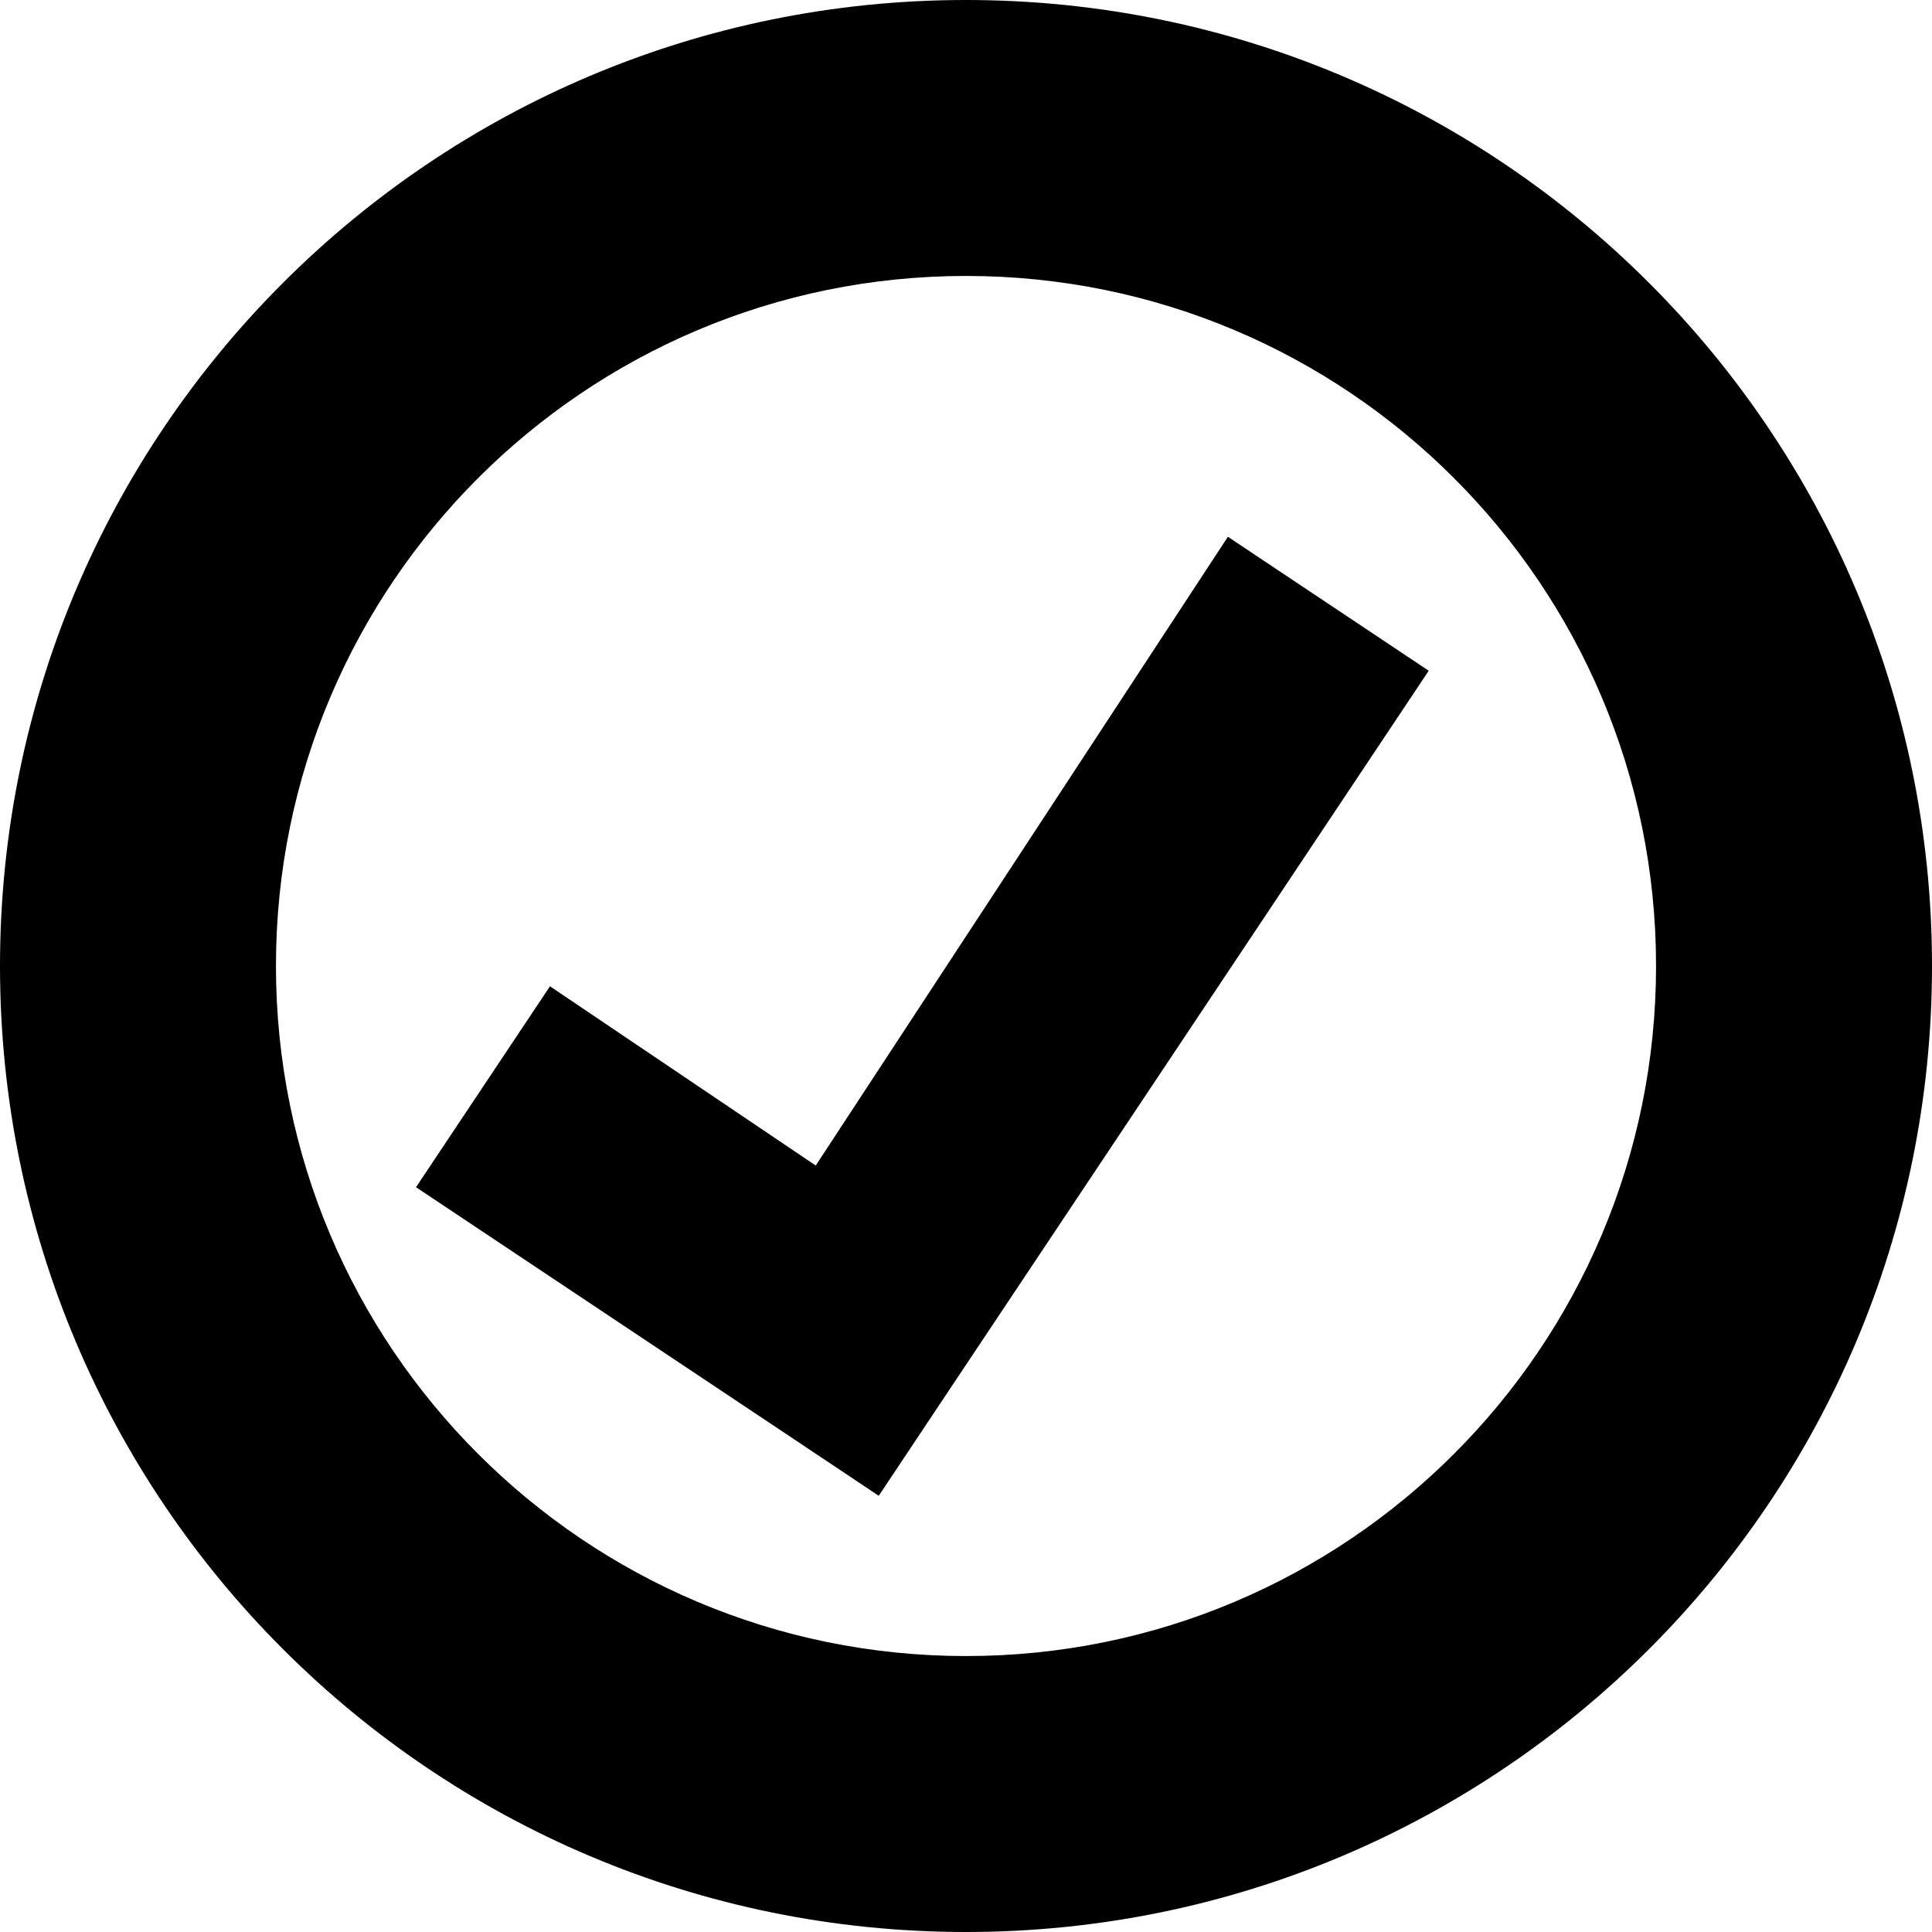
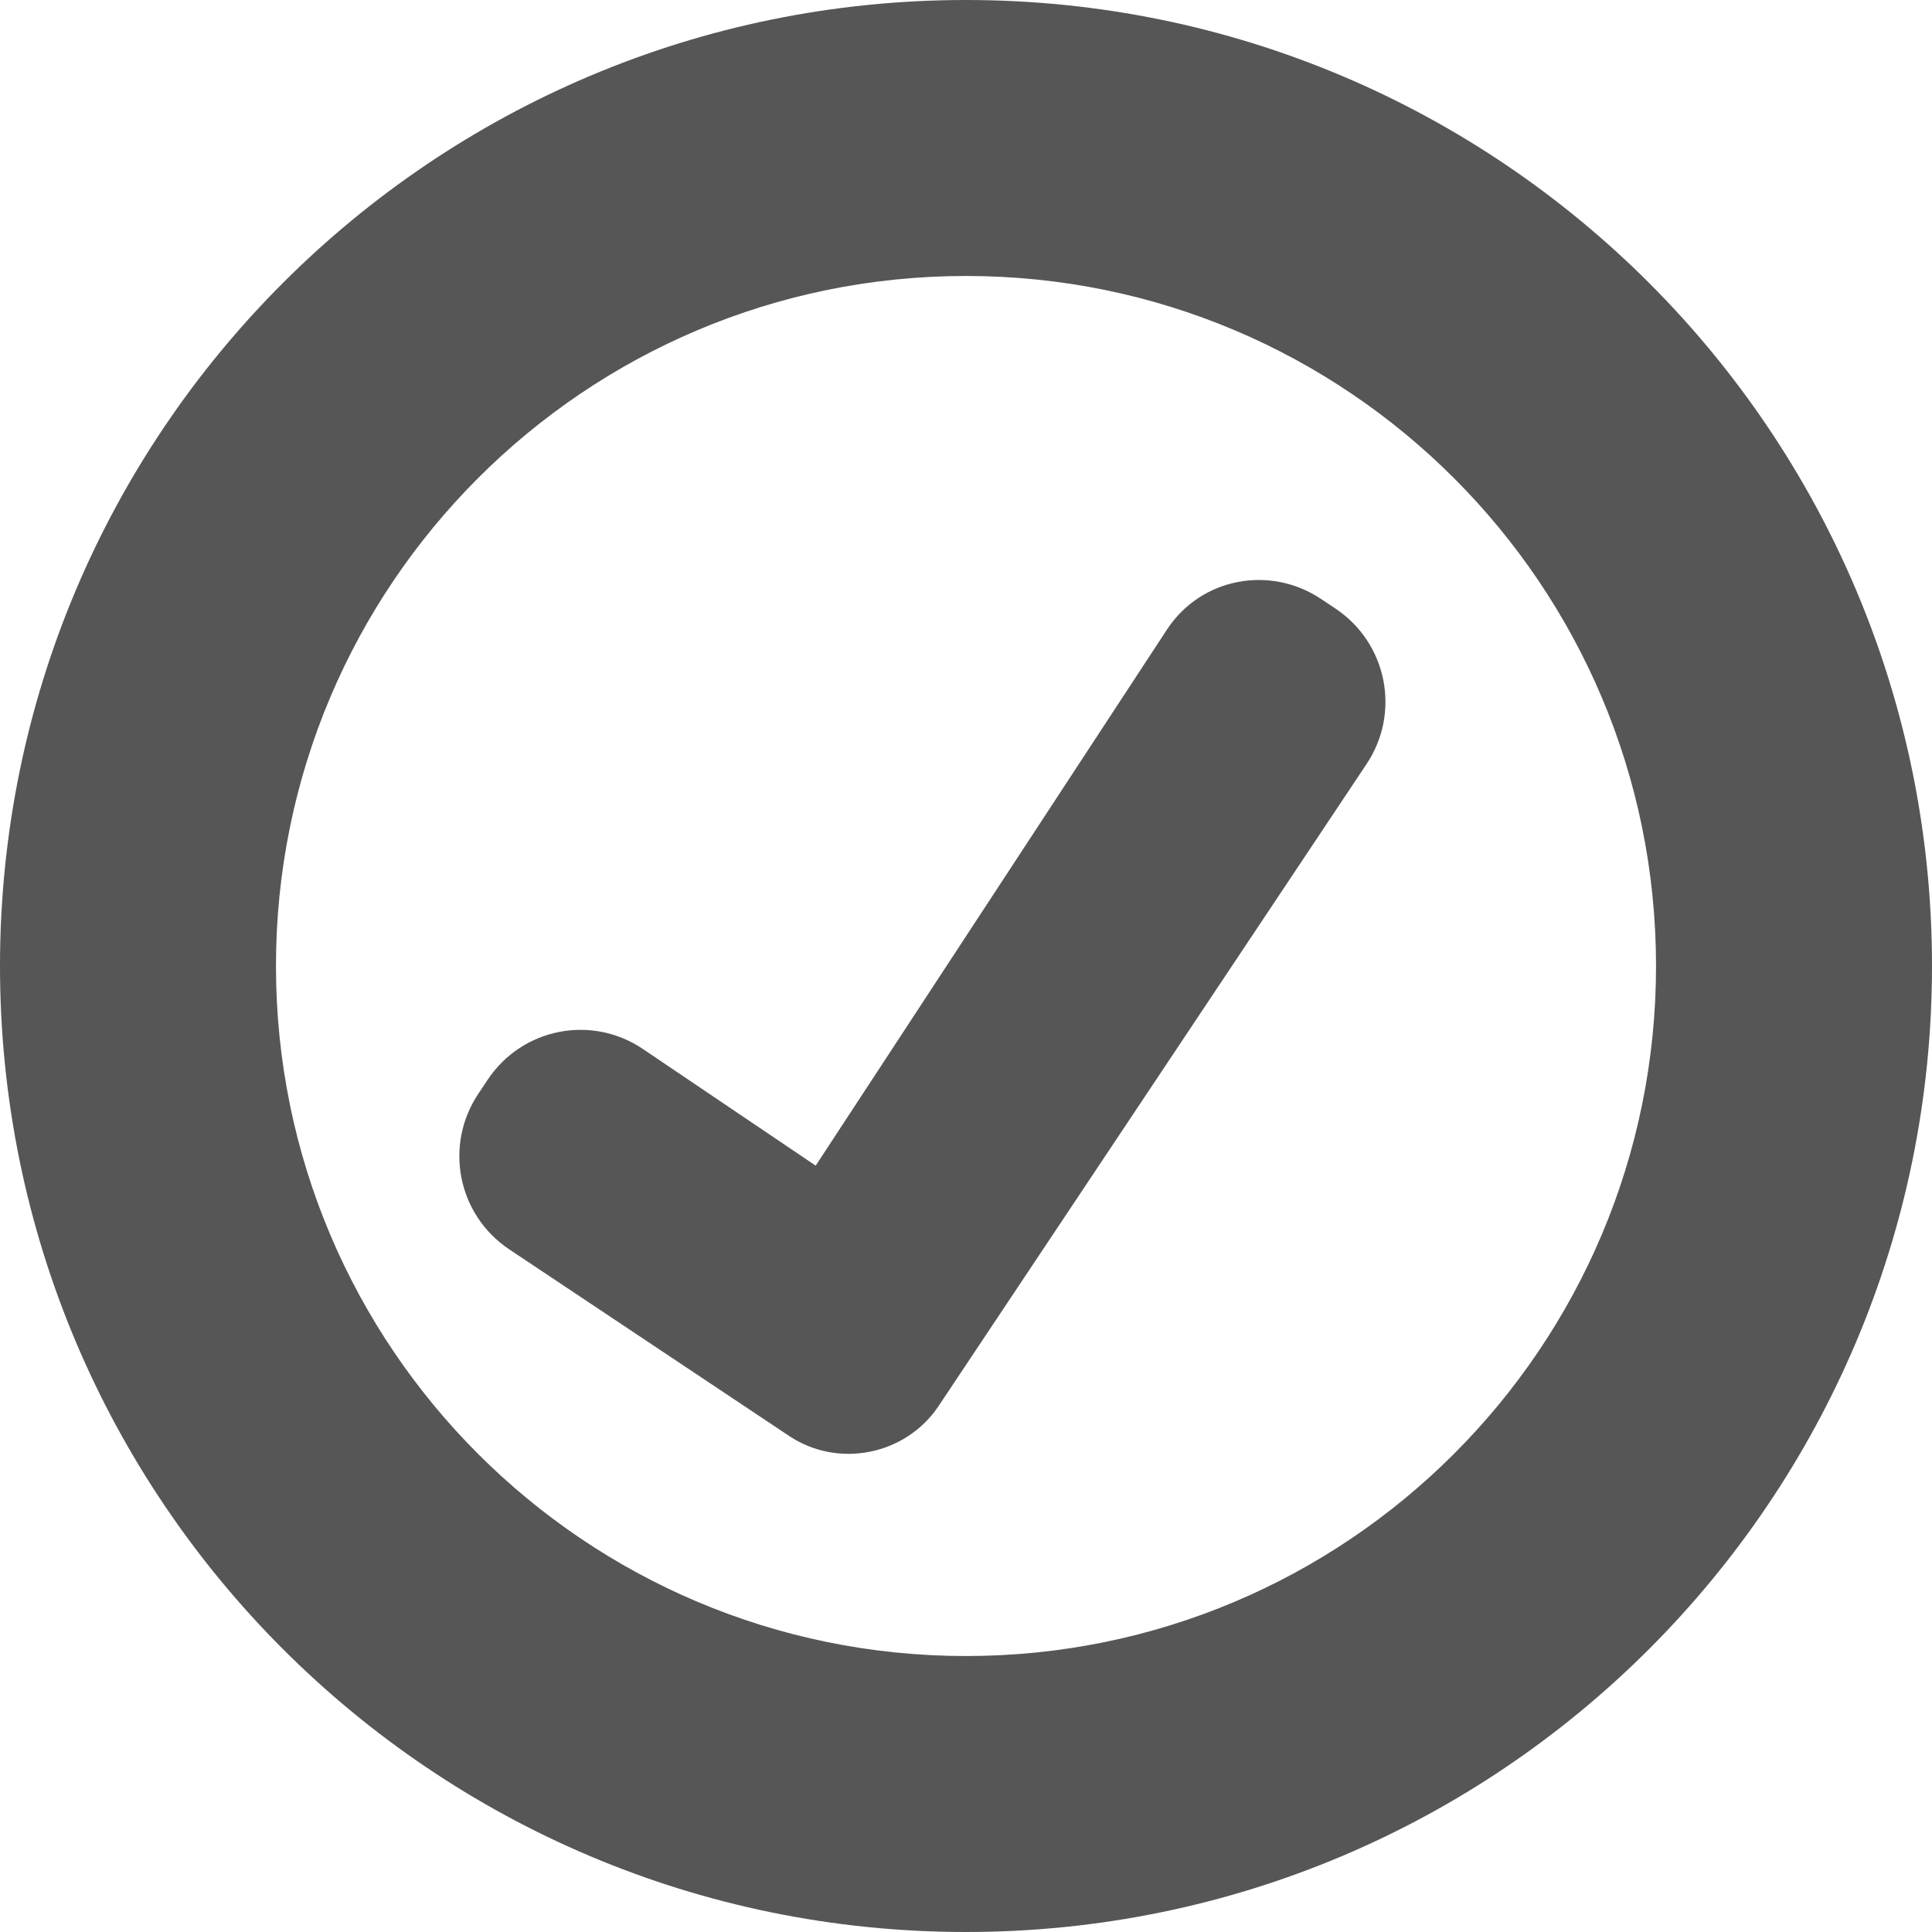
- <svg xmlns="http://www.w3.org/2000/svg" version="1.1" id="Capa_1" x="0px" y="0px" width="18px" height="18px" viewBox="0 0 18 18" style="enable-background:new 0 0 18 18;" xml:space="preserve">
-   <g id="Page-1_1_">
-     <g id="icons_x40_2x" transform="translate(-755, -402)">
-       <g id="un-block" transform="translate(755, 402)">
-         <g id="Page-1">
-           <g id="block-2-_x2B_-Path-157">
-             <g id="block-2">
-               <path id="block" d="M18,9c0-4.971-4.029-9-9-9S0,4.029,0,9s4.029,9,9,9S18,13.971,18,9L18,9z M2.571,9        C2.571,5.45,5.45,2.571,9,2.571c3.551,0,6.429,2.878,6.429,6.429c0,3.551-2.878,6.429-6.429,6.429        C5.45,15.429,2.571,12.551,2.571,9L2.571,9z" />
-             </g>
-             <path id="Path-157" d="M7.6,10.859l-2.476-1.67l-1.248,1.872l3.375,2.25l0.936,0.625l0.624-0.937l4.5-6.75l-1.871-1.248       L7.6,10.859z" />
-           </g>
-         </g>
-       </g>
-     </g>
-   </g>
+ <svg xmlns="http://www.w3.org/2000/svg" version="1.1" width="32" height="32" viewBox="0 0 32 32">
+   <path fill="#565656" d="M32 16c0-8.837-7.163-16-16-16s-16 7.163-16 16c0 8.837 7.163 16 16 16s16-7.163 16-16v0zM4.571 16c0-6.312 5.117-11.429 11.429-11.429s11.429 5.117 11.429 11.429c0 6.312-5.117 11.429-11.429 11.429s-11.429-5.117-11.429-11.429zM13.511 19.307l-2.862-1.932c-0.85-0.574-1.999-0.349-2.571 0.508l-0.156 0.234c-0.57 0.854-0.343 2.006 0.514 2.577l4.633 3.089c0.821 0.547 1.937 0.314 2.477-0.495l7.089-10.634c0.569-0.853 0.34-2.004-0.518-2.576l-0.234-0.156c-0.854-0.57-1.995-0.348-2.554 0.505l-5.818 8.879z" />
</svg>
